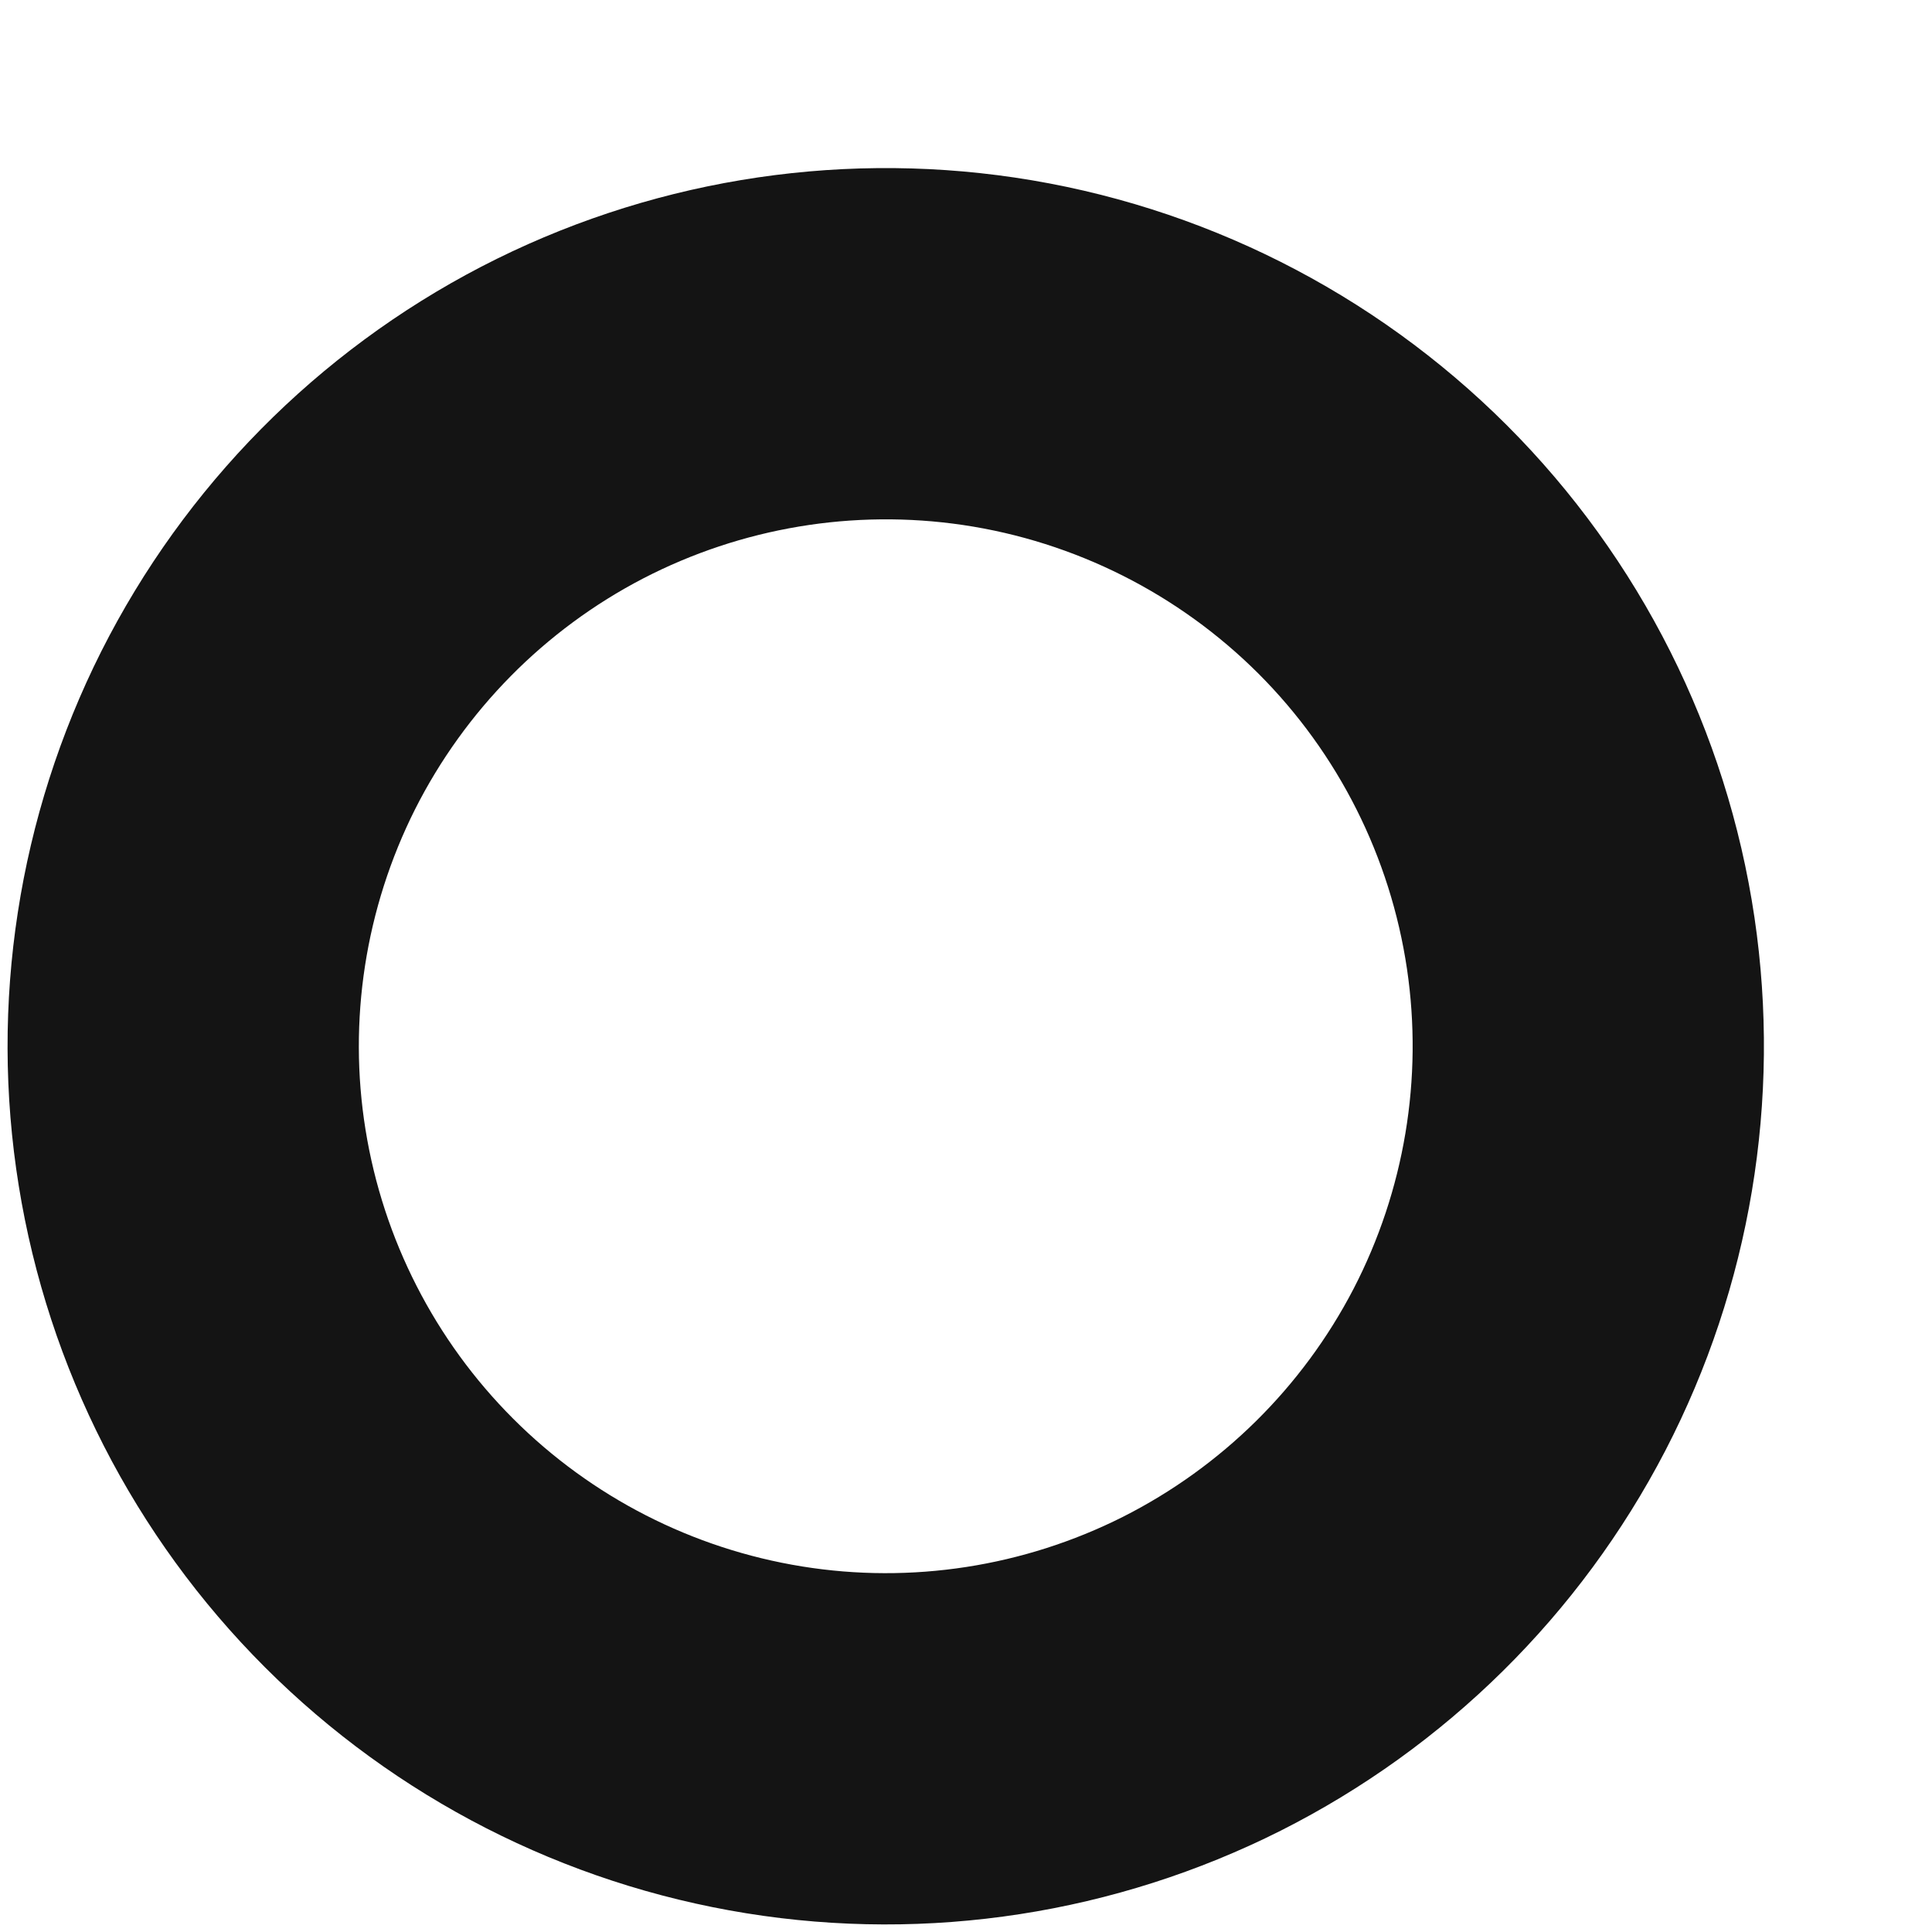
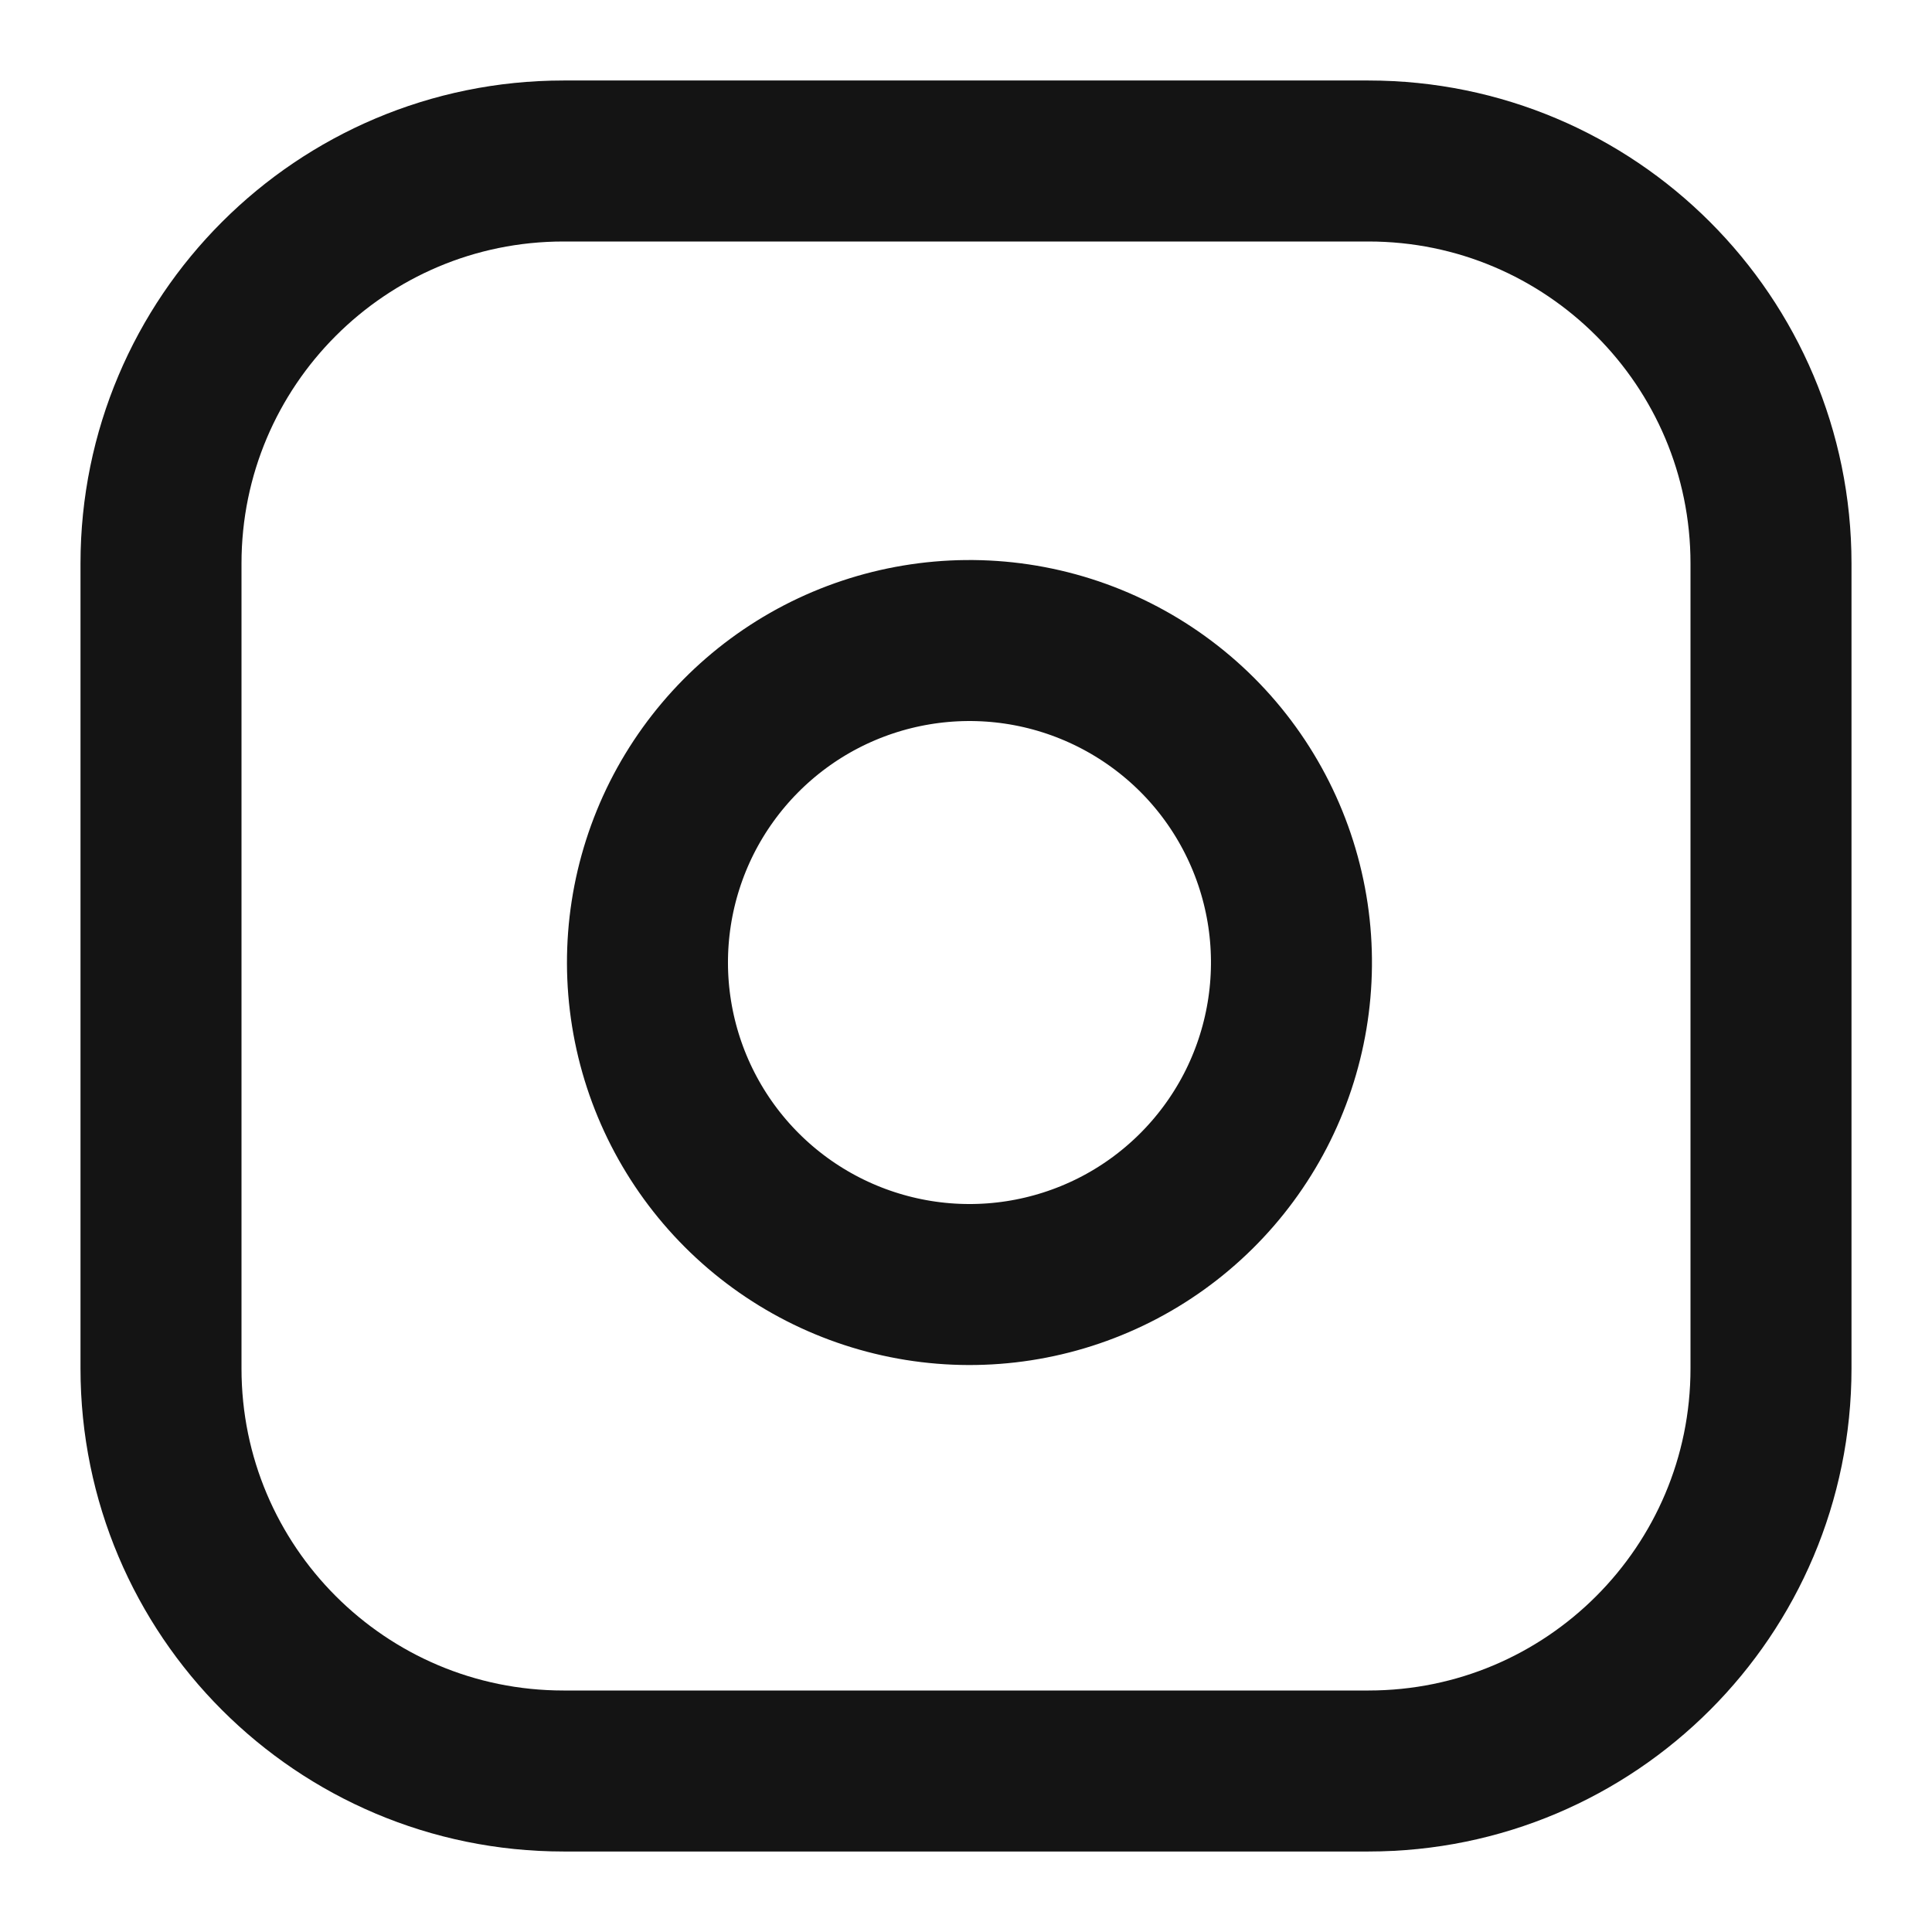
- <svg xmlns="http://www.w3.org/2000/svg" width="11" height="11" viewBox="0 0 11 11" fill="none">
-   <path d="M9 5.37C9.123 6.202 8.981 7.052 8.594 7.799C8.206 8.546 7.593 9.151 6.842 9.53C6.09 9.908 5.238 10.04 4.408 9.906C3.577 9.772 2.81 9.38 2.215 8.785C1.62 8.19 1.228 7.423 1.094 6.592C0.96 5.762 1.092 4.91 1.47 4.158C1.849 3.407 2.454 2.794 3.201 2.406C3.948 2.019 4.798 1.877 5.63 2C6.479 2.126 7.265 2.522 7.872 3.128C8.479 3.735 8.874 4.521 9 5.37Z" stroke="#141414" stroke-width="2" stroke-linecap="round" stroke-linejoin="round" />
+ <svg xmlns="http://www.w3.org/2000/svg" width="24" height="24" viewBox="0 0 24 24" fill="none">
+   <path d="M17 2H7C4.239 2 2 4.239 2 7V17C2 19.761 4.239 22 7 22H17C19.761 22 22 19.761 22 17V7C22 4.239 19.761 2 17 2Z" stroke="#141414" stroke-width="2" stroke-linecap="round" stroke-linejoin="round" />
+   <path d="M16 11.37C16.123 12.202 15.981 13.052 15.594 13.799C15.206 14.546 14.593 15.152 13.842 15.53C13.09 15.908 12.239 16.04 11.408 15.906C10.577 15.772 9.81 15.38 9.215 14.785C8.62 14.19 8.228 13.423 8.094 12.592C7.96 11.762 8.092 10.91 8.47 10.158C8.849 9.407 9.454 8.794 10.201 8.406C10.948 8.019 11.798 7.877 12.63 8C13.479 8.126 14.265 8.522 14.872 9.128C15.479 9.735 15.874 10.521 16 11.37Z" stroke="#141414" stroke-width="2" stroke-linecap="round" stroke-linejoin="round" />
</svg>
